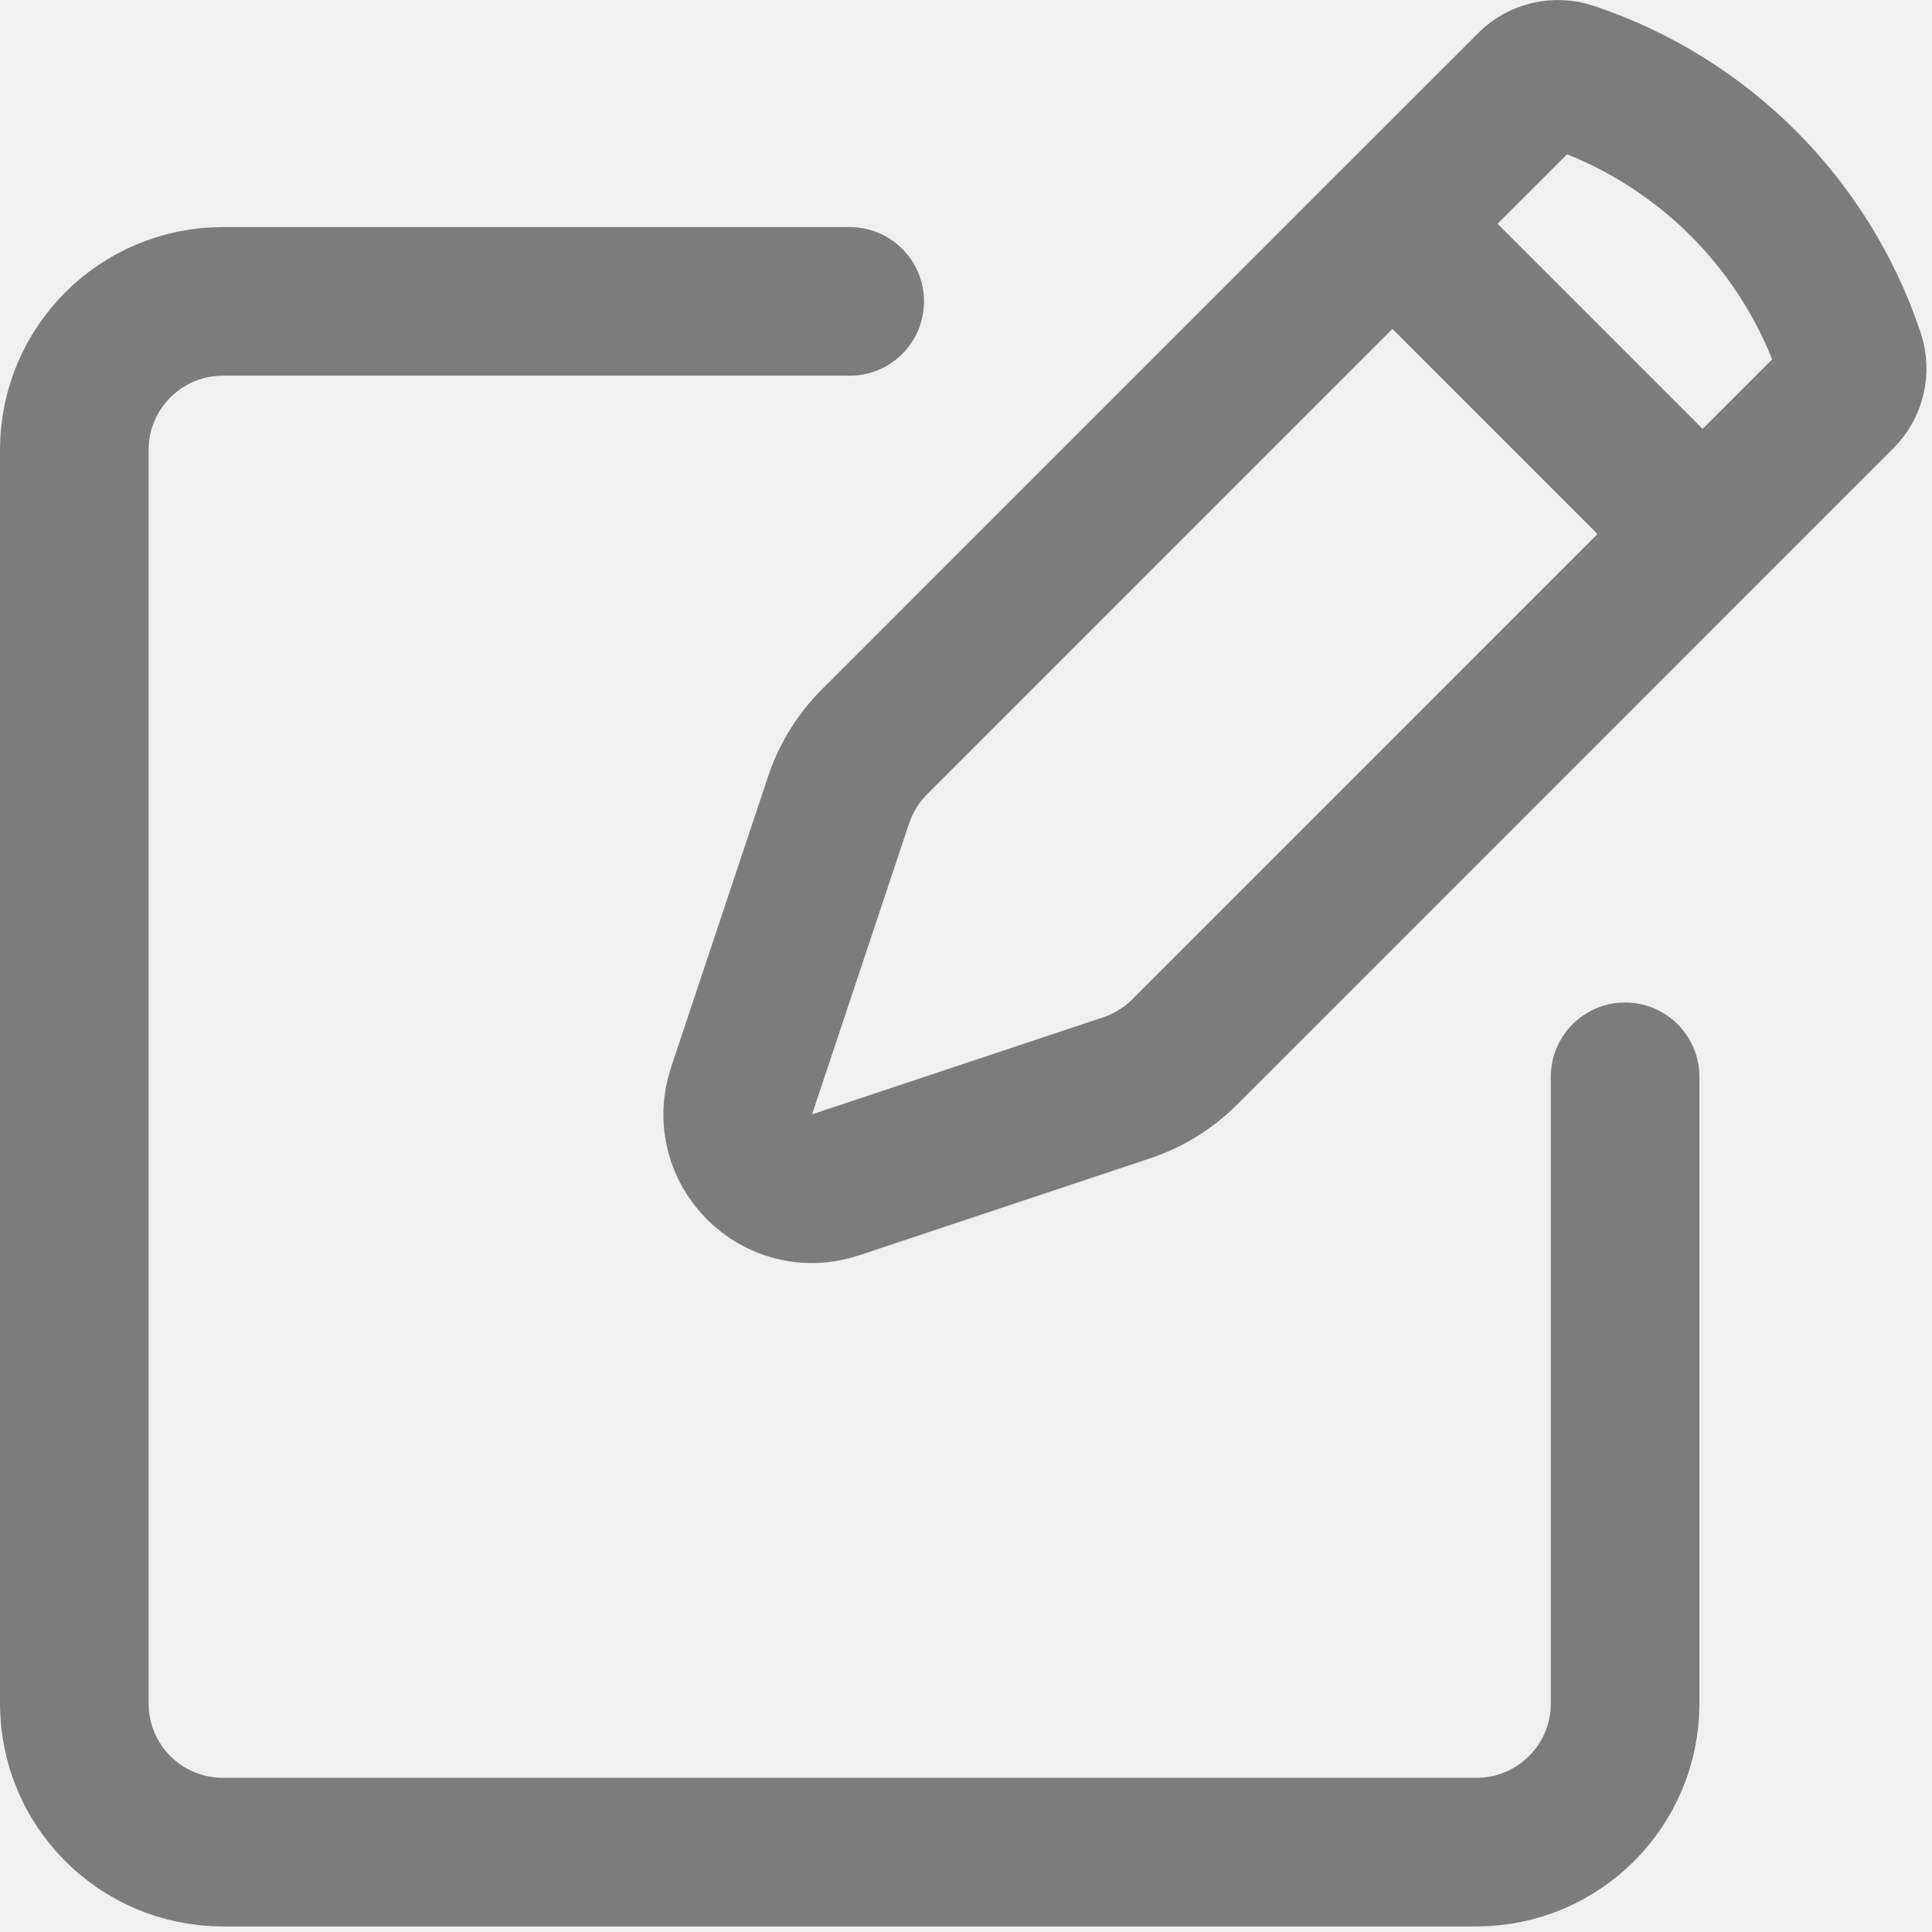
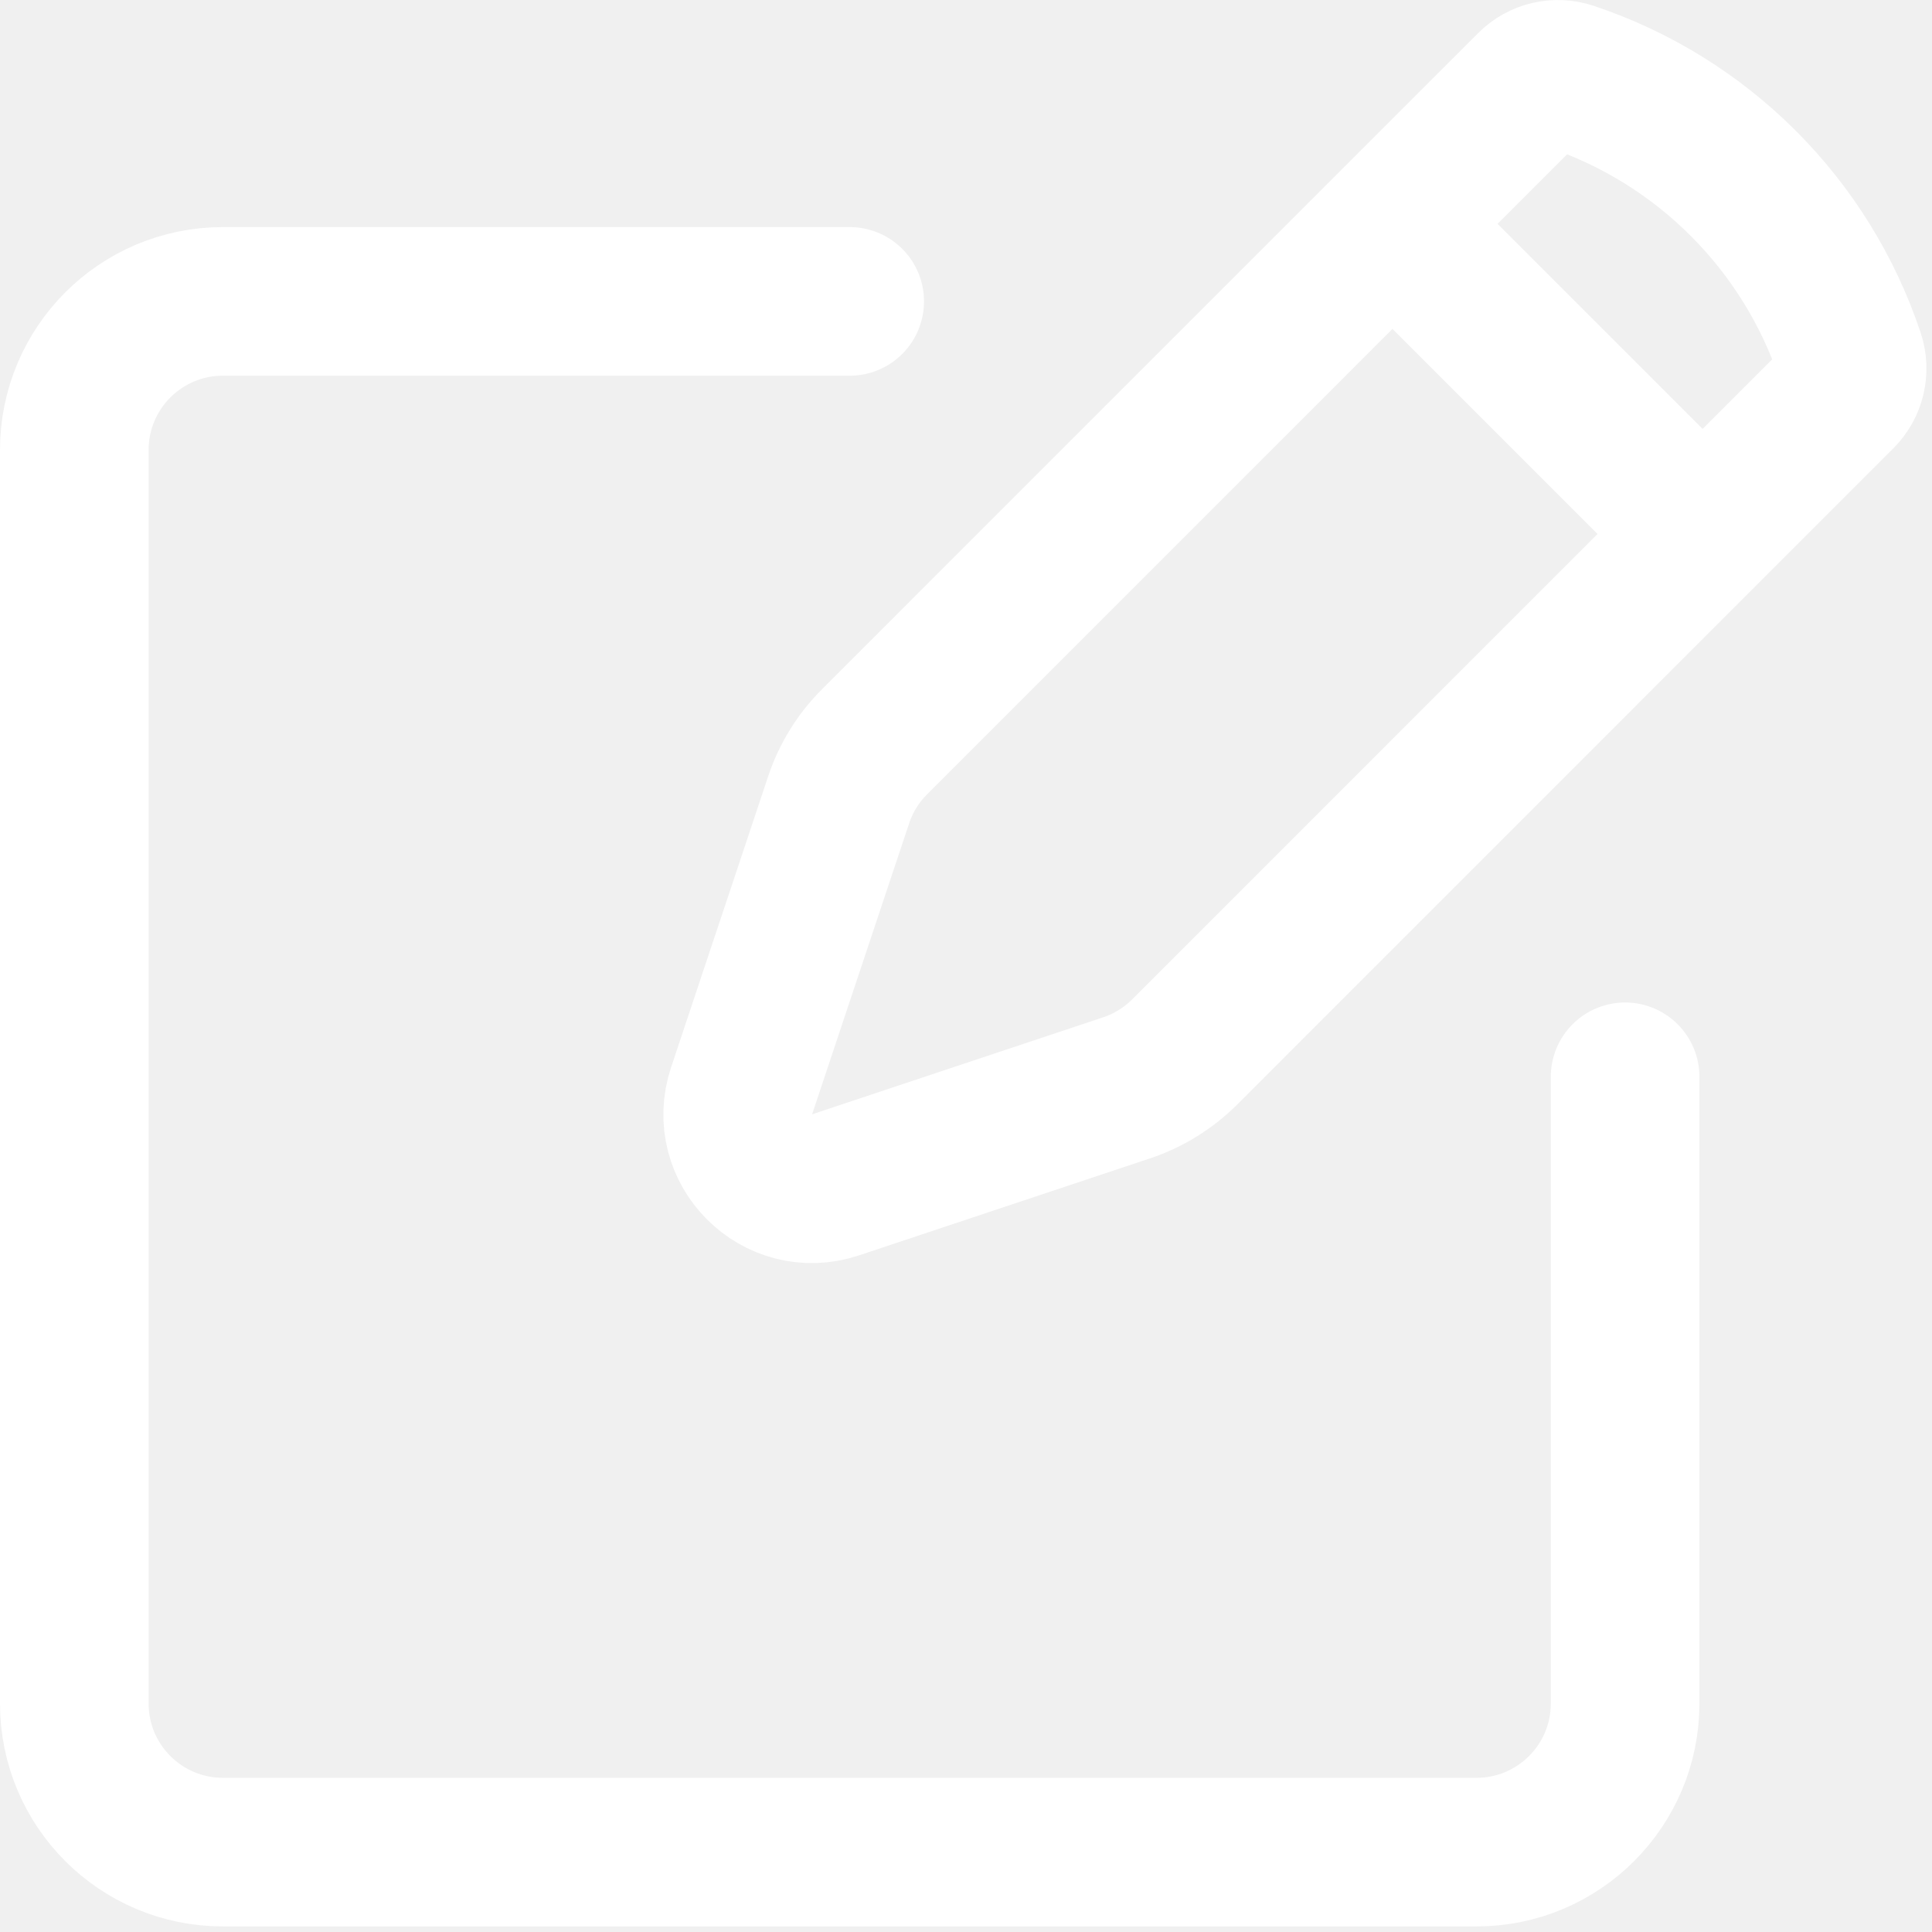
<svg xmlns="http://www.w3.org/2000/svg" width="26" height="26" viewBox="0 0 26 26" fill="none">
-   <path d="M11.435 4.056H3C1.895 4.056 1 4.951 1 6.056V22.925C1 24.03 1.895 24.925 3 24.925H19.87C20.974 24.925 21.87 24.03 21.87 22.925V14.491M18.739 3.012L11.769 9.983C11.549 10.202 11.384 10.47 11.286 10.764L9.98 14.68C9.72 15.462 10.463 16.206 11.245 15.945L15.161 14.64C15.455 14.542 15.723 14.376 15.943 14.157L22.913 7.186M18.739 3.012L20.6 1.152C20.738 1.013 20.944 0.965 21.13 1.027C22.909 1.62 24.306 3.016 24.899 4.795C24.961 4.982 24.912 5.187 24.773 5.326L22.913 7.186M18.739 3.012L22.913 7.186" stroke="#7D7C7C" stroke-width="2" stroke-linecap="round" />
+   <path d="M11.435 4.056H3C1.895 4.056 1 4.951 1 6.056V22.925C1 24.03 1.895 24.925 3 24.925H19.87C20.974 24.925 21.87 24.03 21.87 22.925V14.491M18.739 3.012L11.769 9.983C11.549 10.202 11.384 10.47 11.286 10.764L9.98 14.68C9.72 15.462 10.463 16.206 11.245 15.945L15.161 14.64C15.455 14.542 15.723 14.376 15.943 14.157L22.913 7.186M18.739 3.012L20.6 1.152C20.738 1.013 20.944 0.965 21.13 1.027C22.909 1.62 24.306 3.016 24.899 4.795C24.961 4.982 24.912 5.187 24.773 5.326L22.913 7.186M18.739 3.012L22.913 7.186" stroke="#ffffff" stroke-width="2" stroke-linecap="round" />
</svg>
